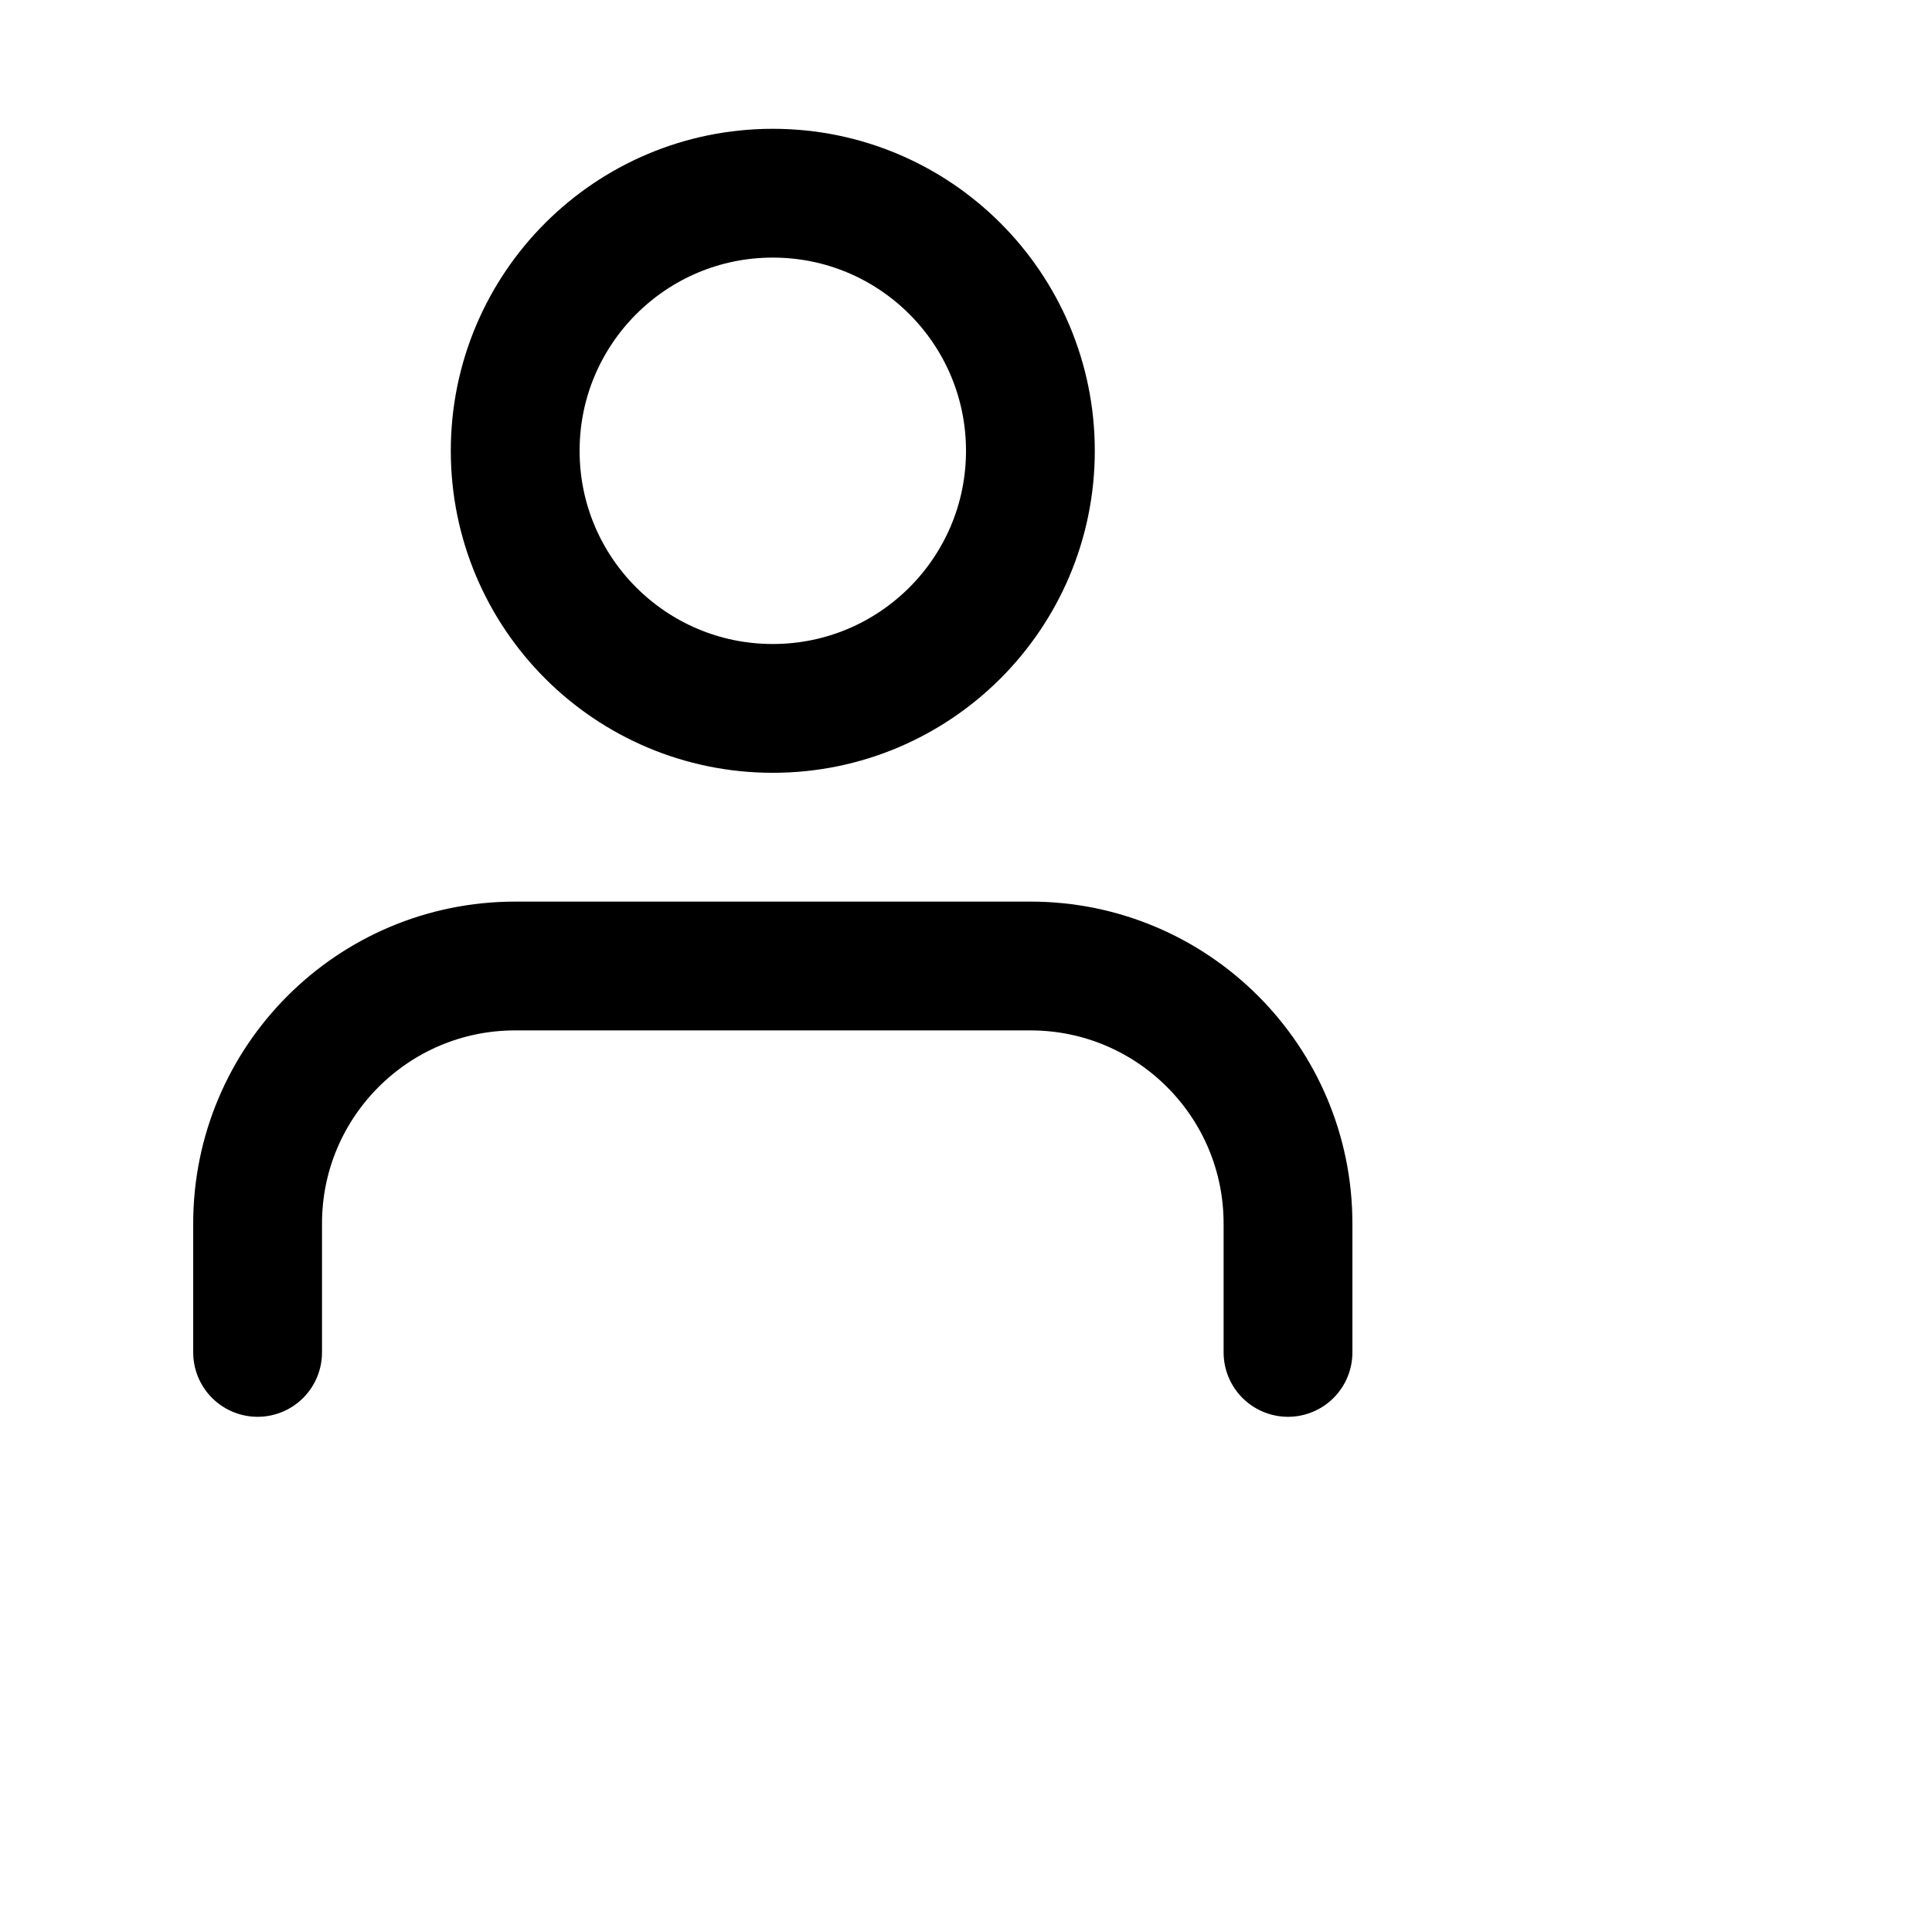
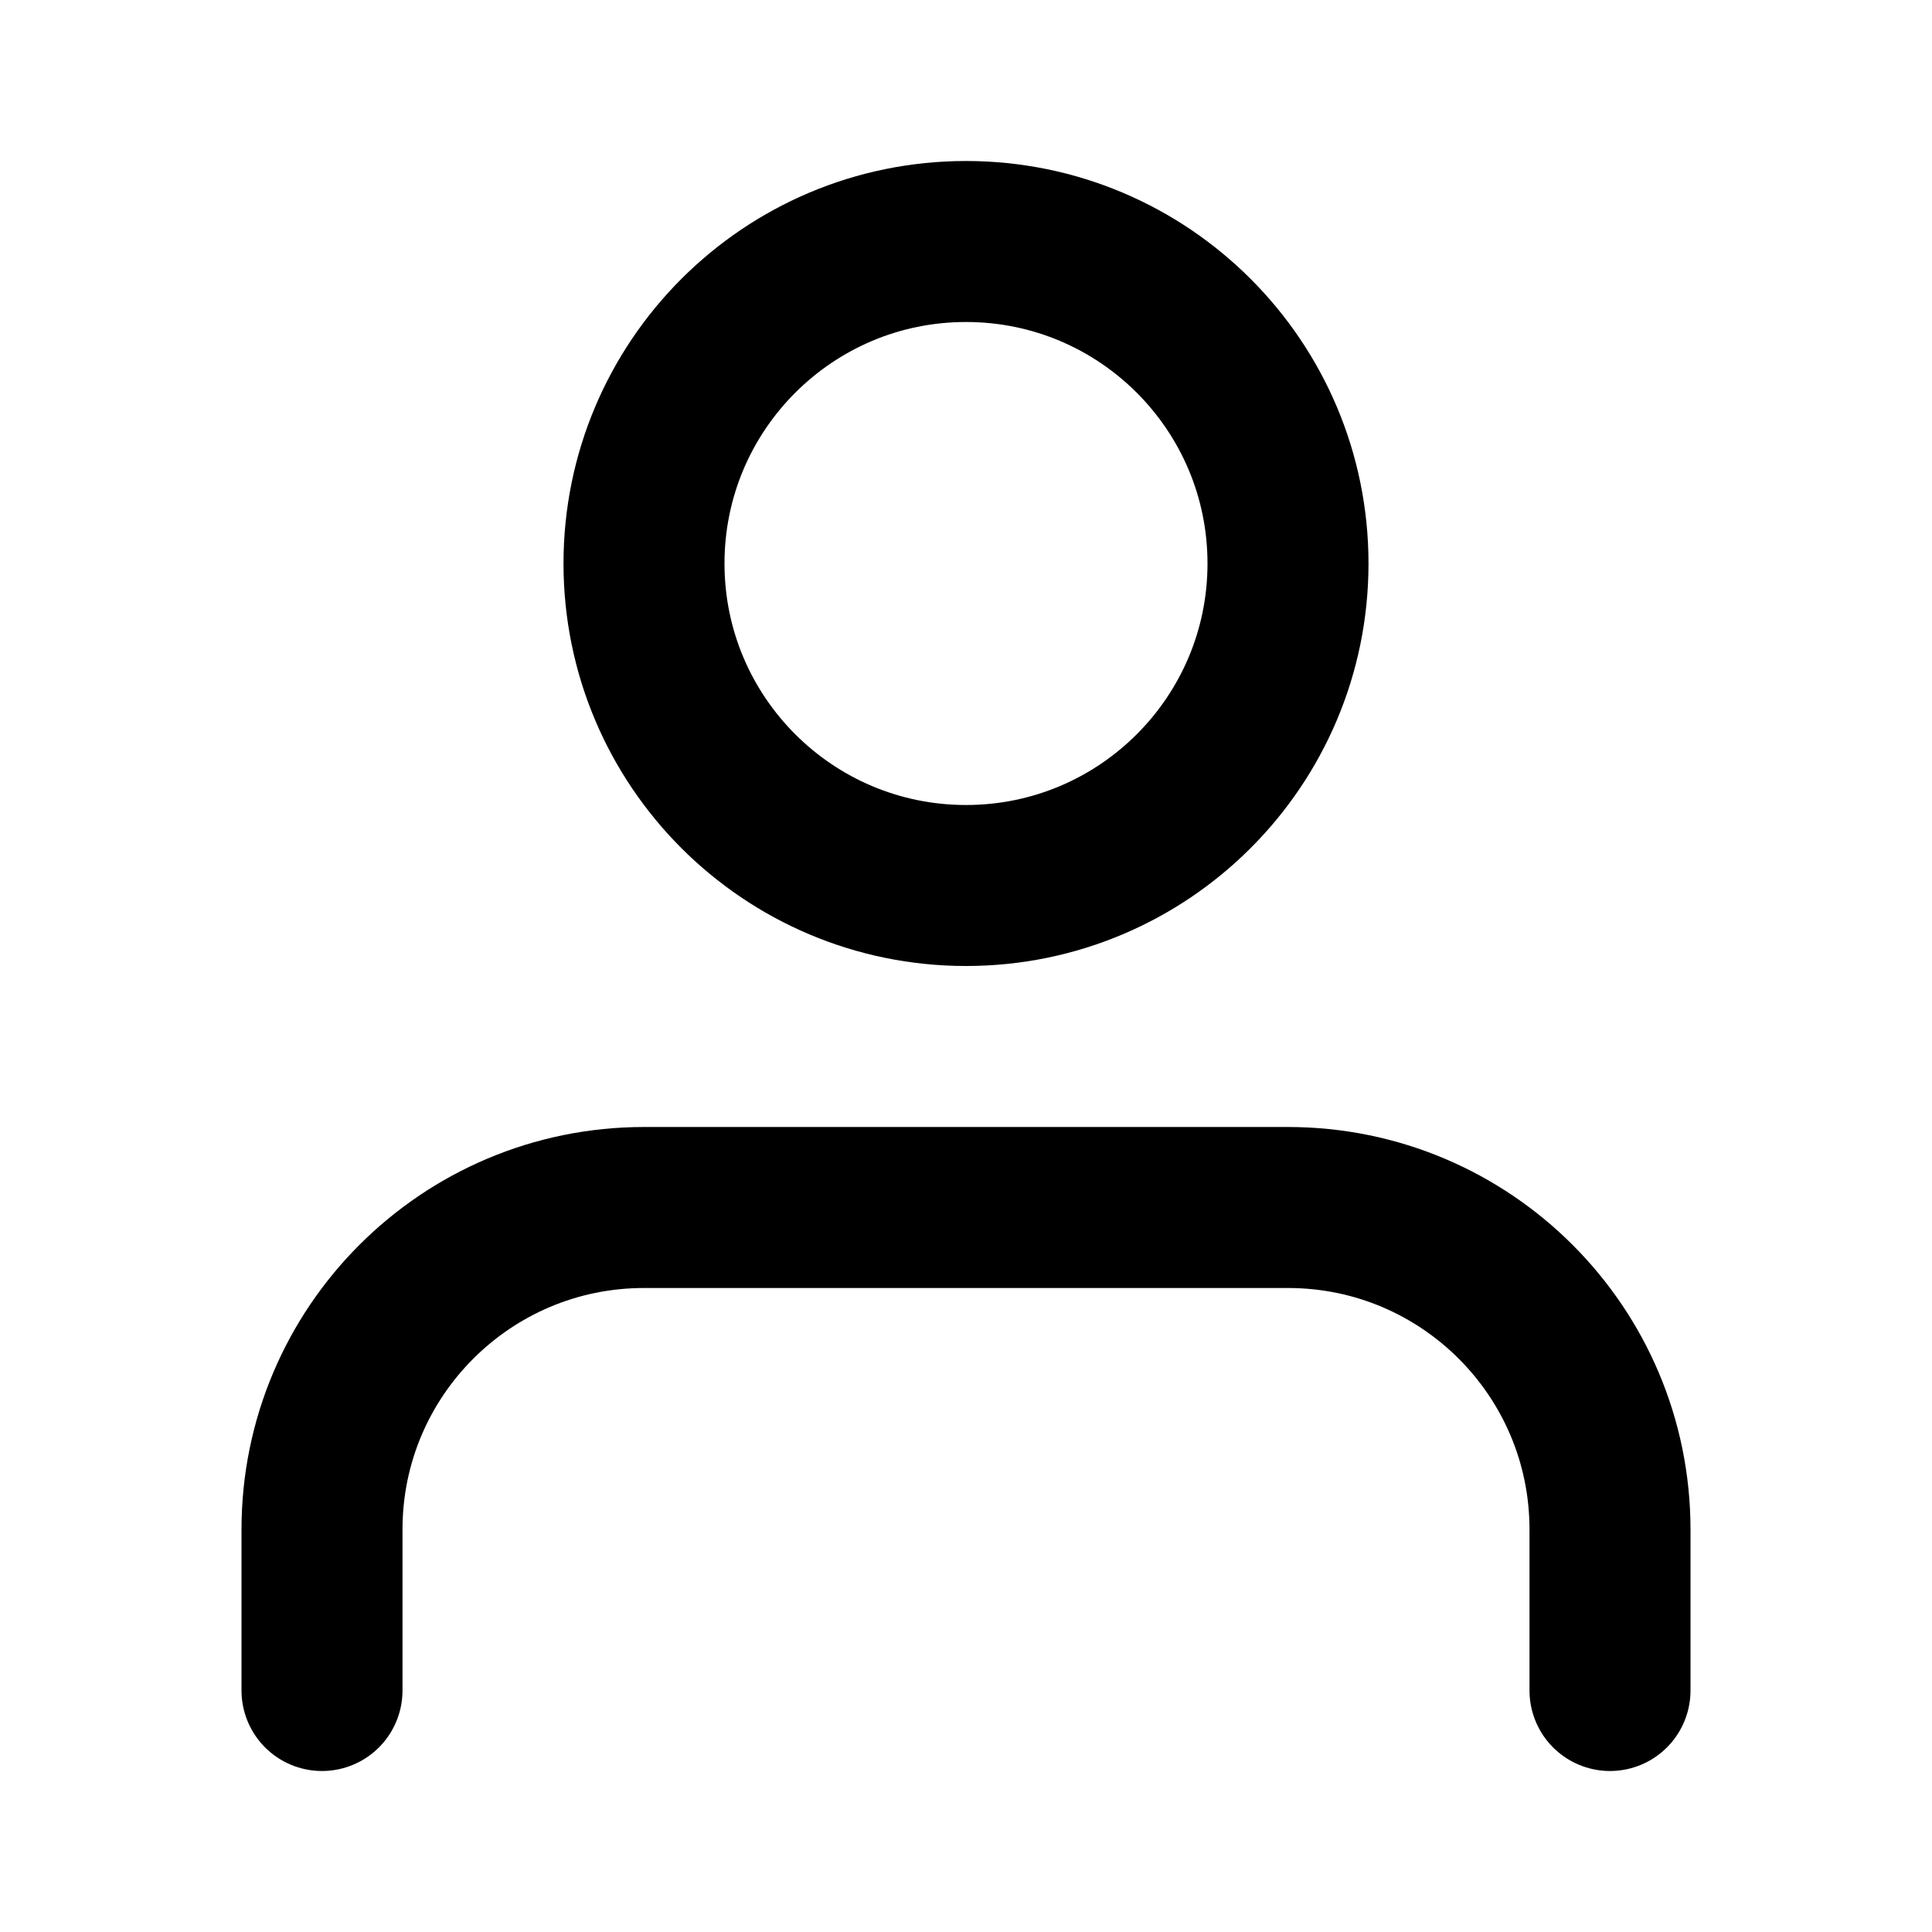
- <svg xmlns="http://www.w3.org/2000/svg" width="30" height="30" viewBox="0 0 30 30" fill="none" stroke="currentColor" stroke-width="2" stroke-linecap="round" stroke-linejoin="round" class="feather feather-user">
+ <svg xmlns="http://www.w3.org/2000/svg" width="100%" height="100%" viewBox="0 0 24 24" fill="none" stroke="currentColor" stroke-width="2" stroke-linecap="round" stroke-linejoin="round" class="feather feather-user">
  <path d="M20 21v-2a4 4 0 0 0-4-4H8a4 4 0 0 0-4 4v2" />
  <circle cx="12" cy="7" r="4" />
</svg>
